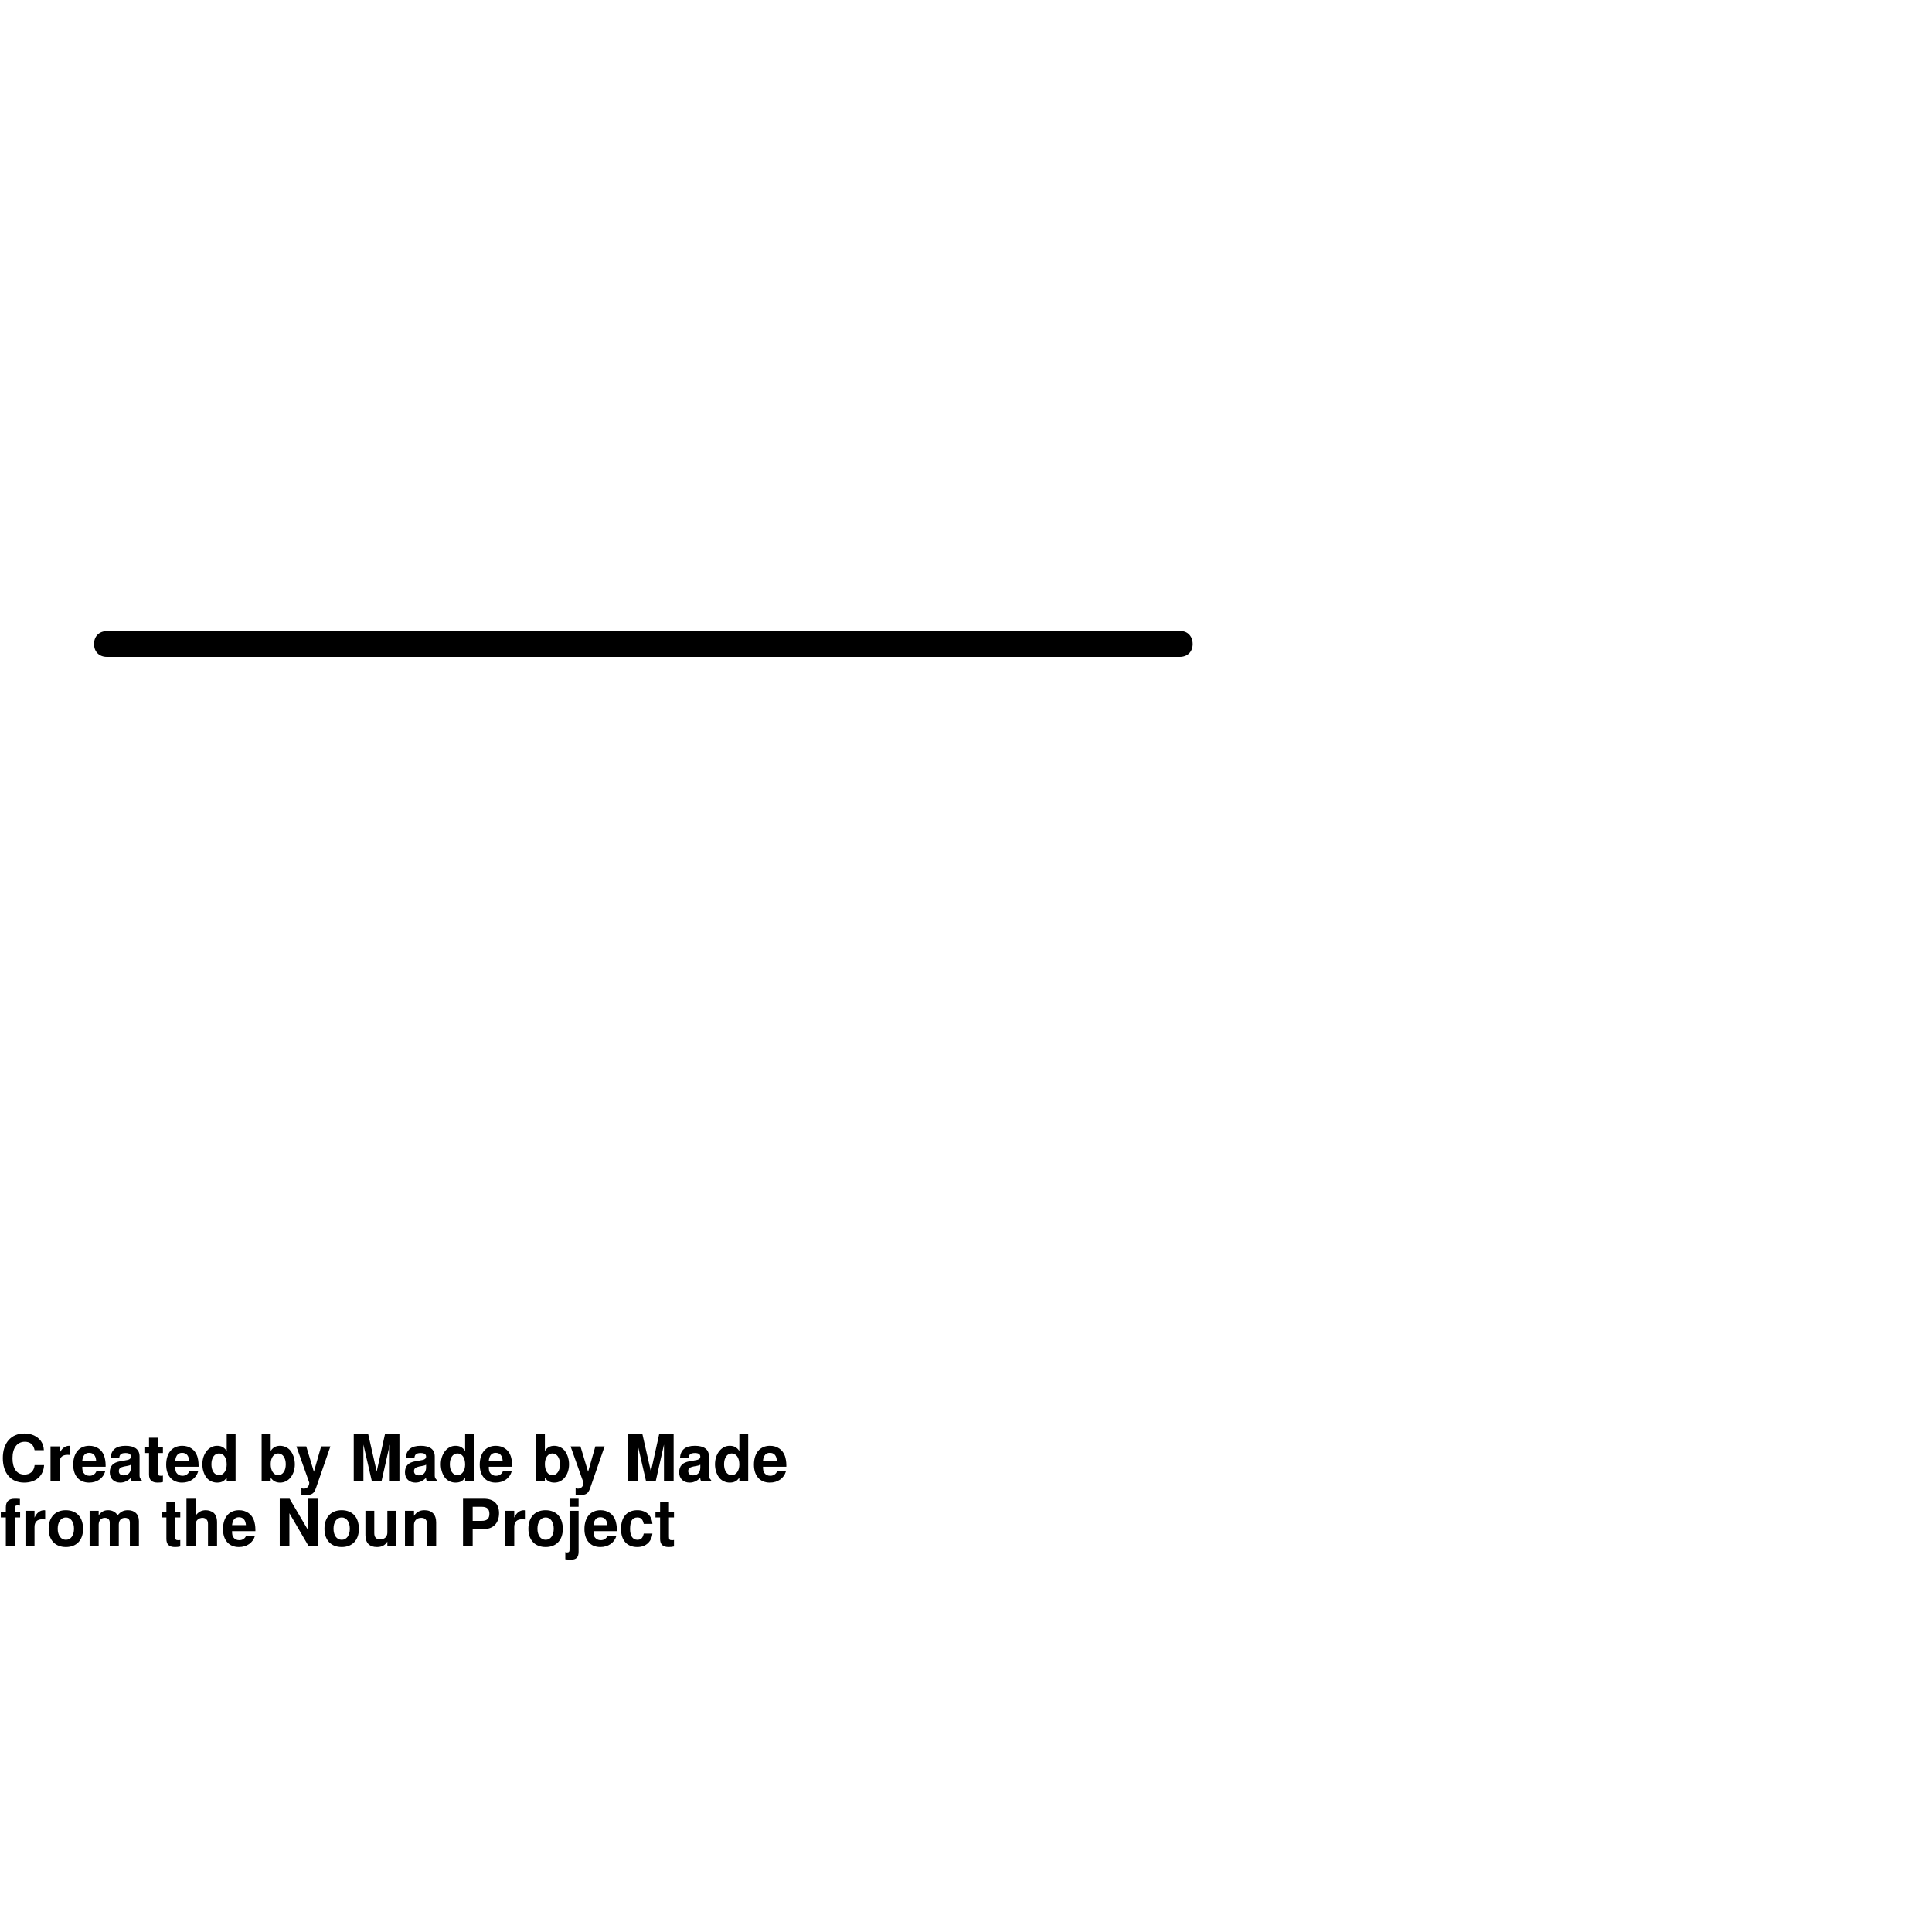
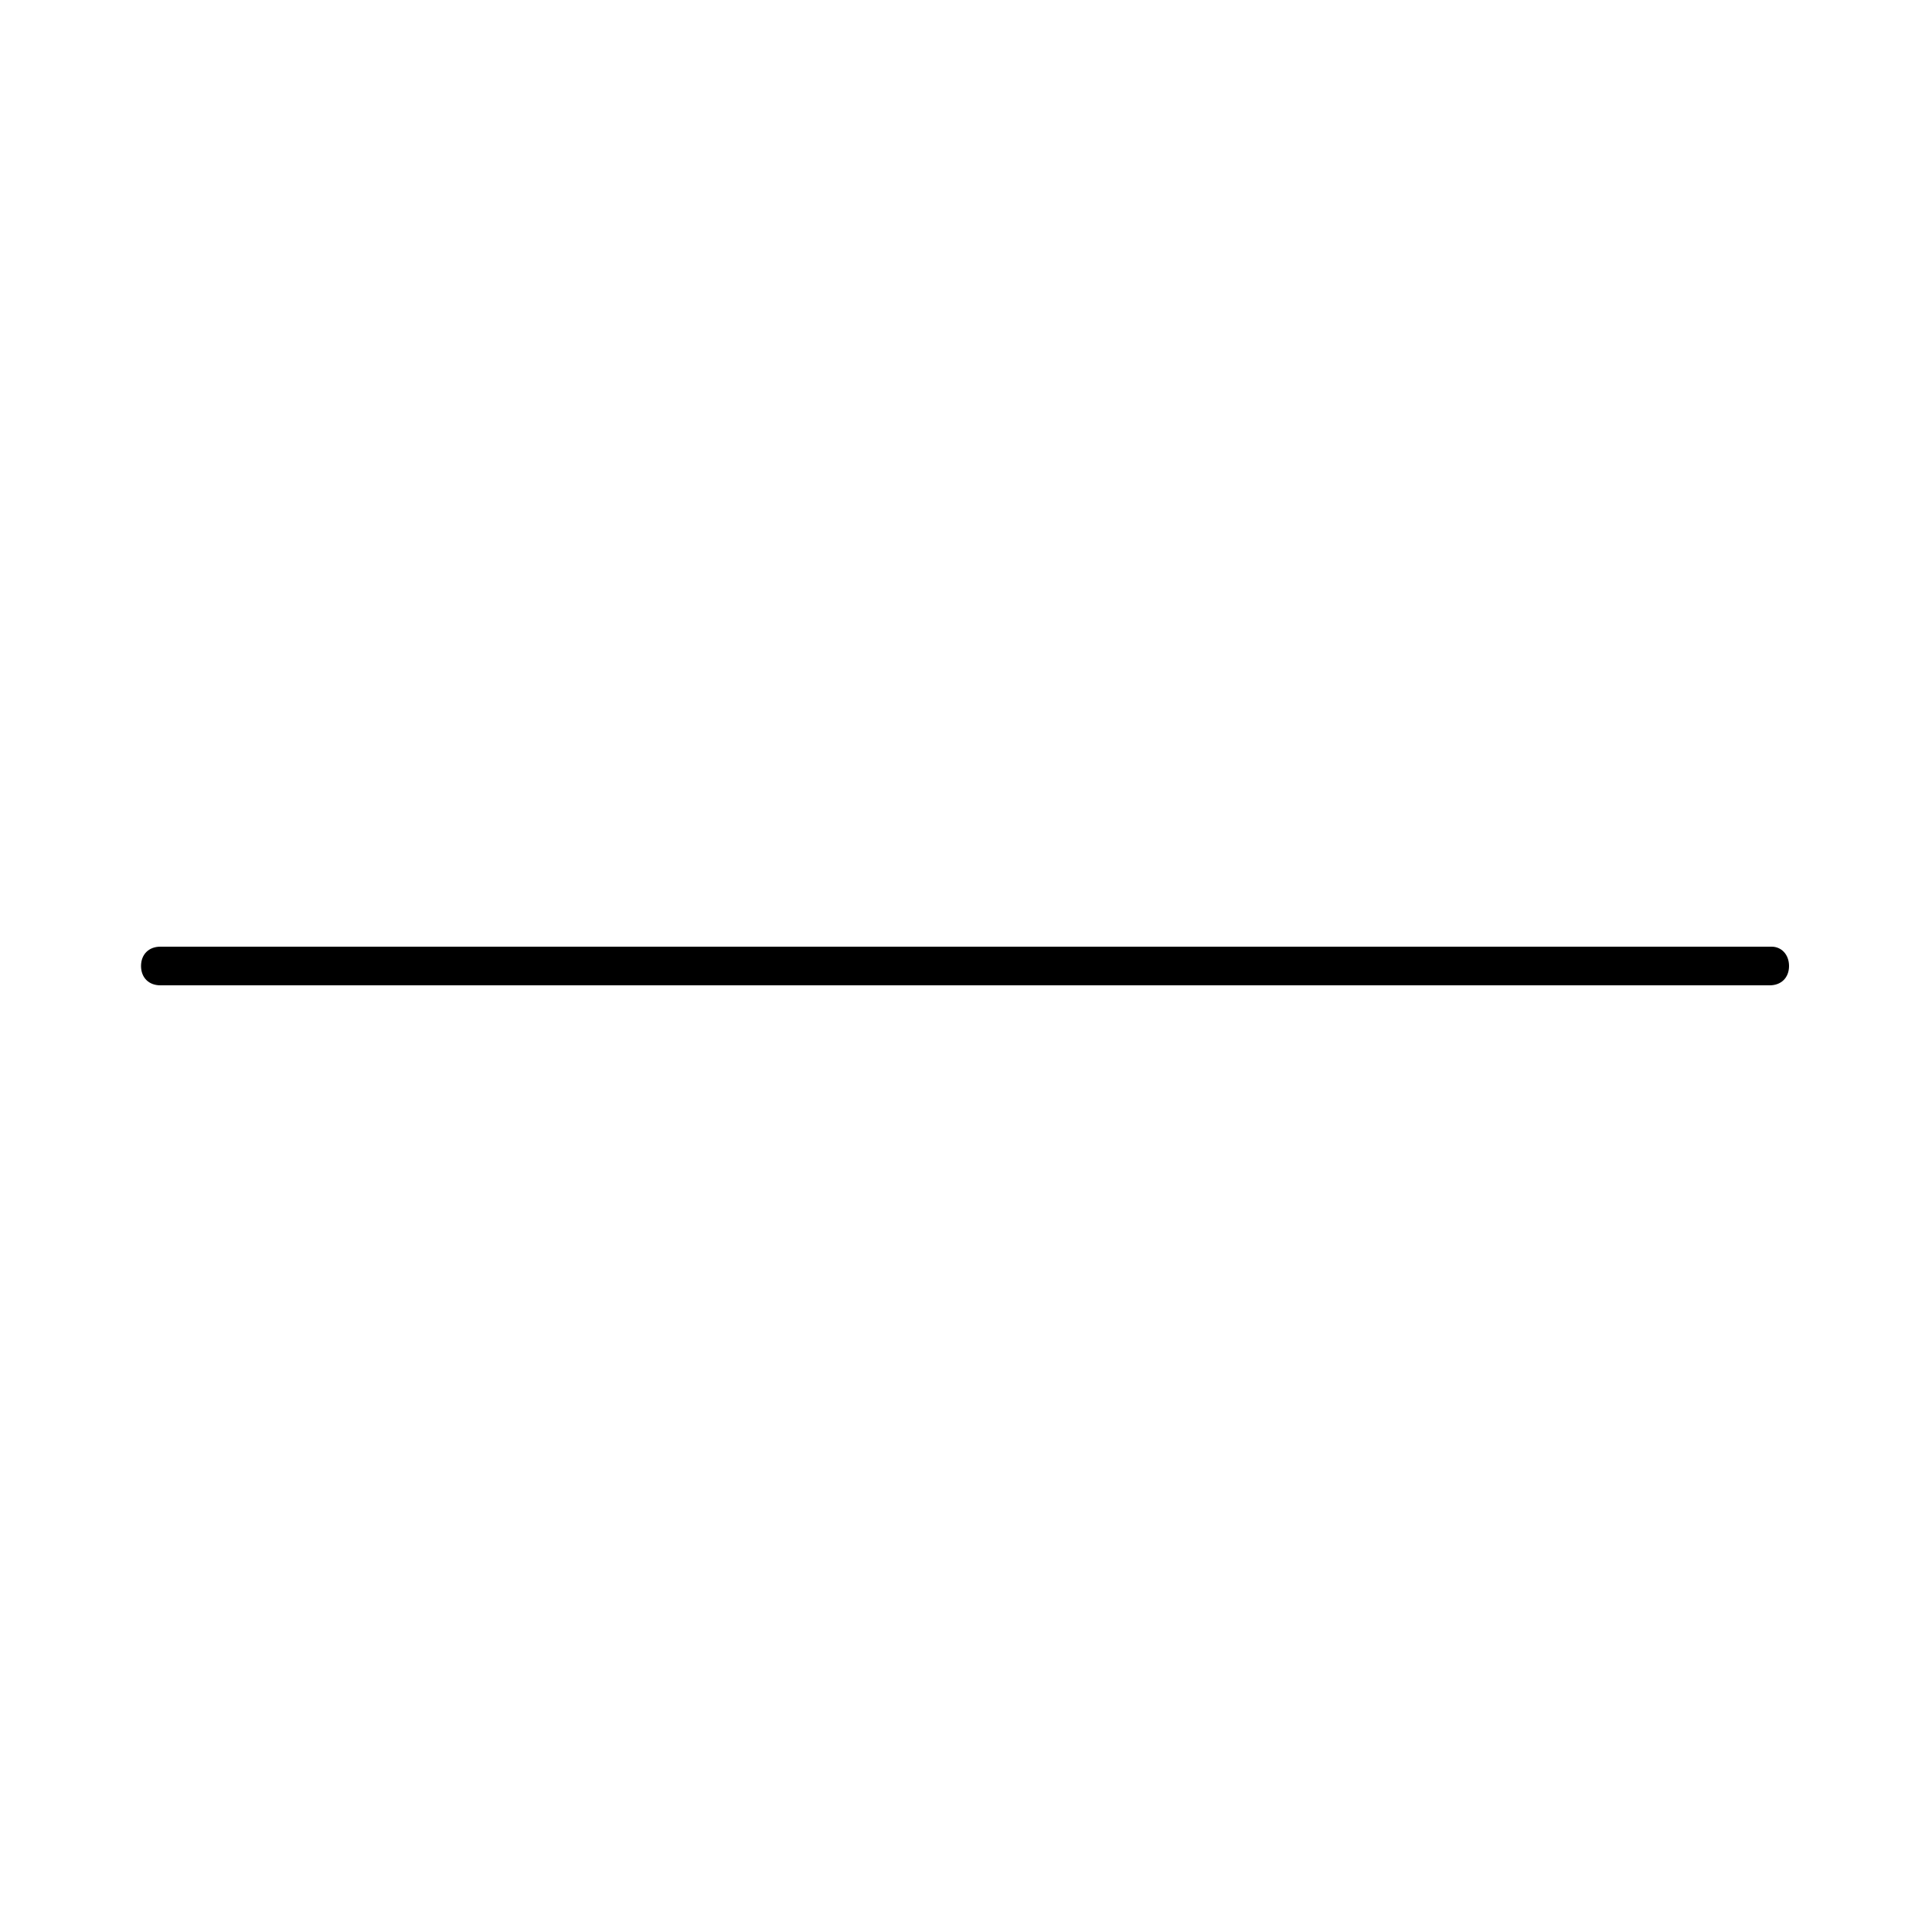
- <svg xmlns="http://www.w3.org/2000/svg" version="1.1" x="0px" y="0px" viewBox="0 0 150 150" style="enable-background:new 0 0 100 100;" xml:space="preserve">
+ <svg xmlns="http://www.w3.org/2000/svg" version="1.1" x="0px" y="0px" viewBox="0 0 100 100" style="enable-background:new 0 0 100 100;" xml:space="preserve">
  <g>
    <path d="M91.7,49H8.3c-0.6,0-1,0.4-1,1s0.4,1,1,1h83.3c0.6,0,1-0.4,1-1S92.2,49,91.7,49z" />
  </g>
  <text x="0" y="115" fill="#000000" font-size="5px" font-weight="bold" font-family="'Helvetica Neue', Helvetica, Arial-Unicode, Arial, Sans-serif">Created by Made by Made</text>
  <text x="0" y="120" fill="#000000" font-size="5px" font-weight="bold" font-family="'Helvetica Neue', Helvetica, Arial-Unicode, Arial, Sans-serif">from the Noun Project</text>
</svg>
